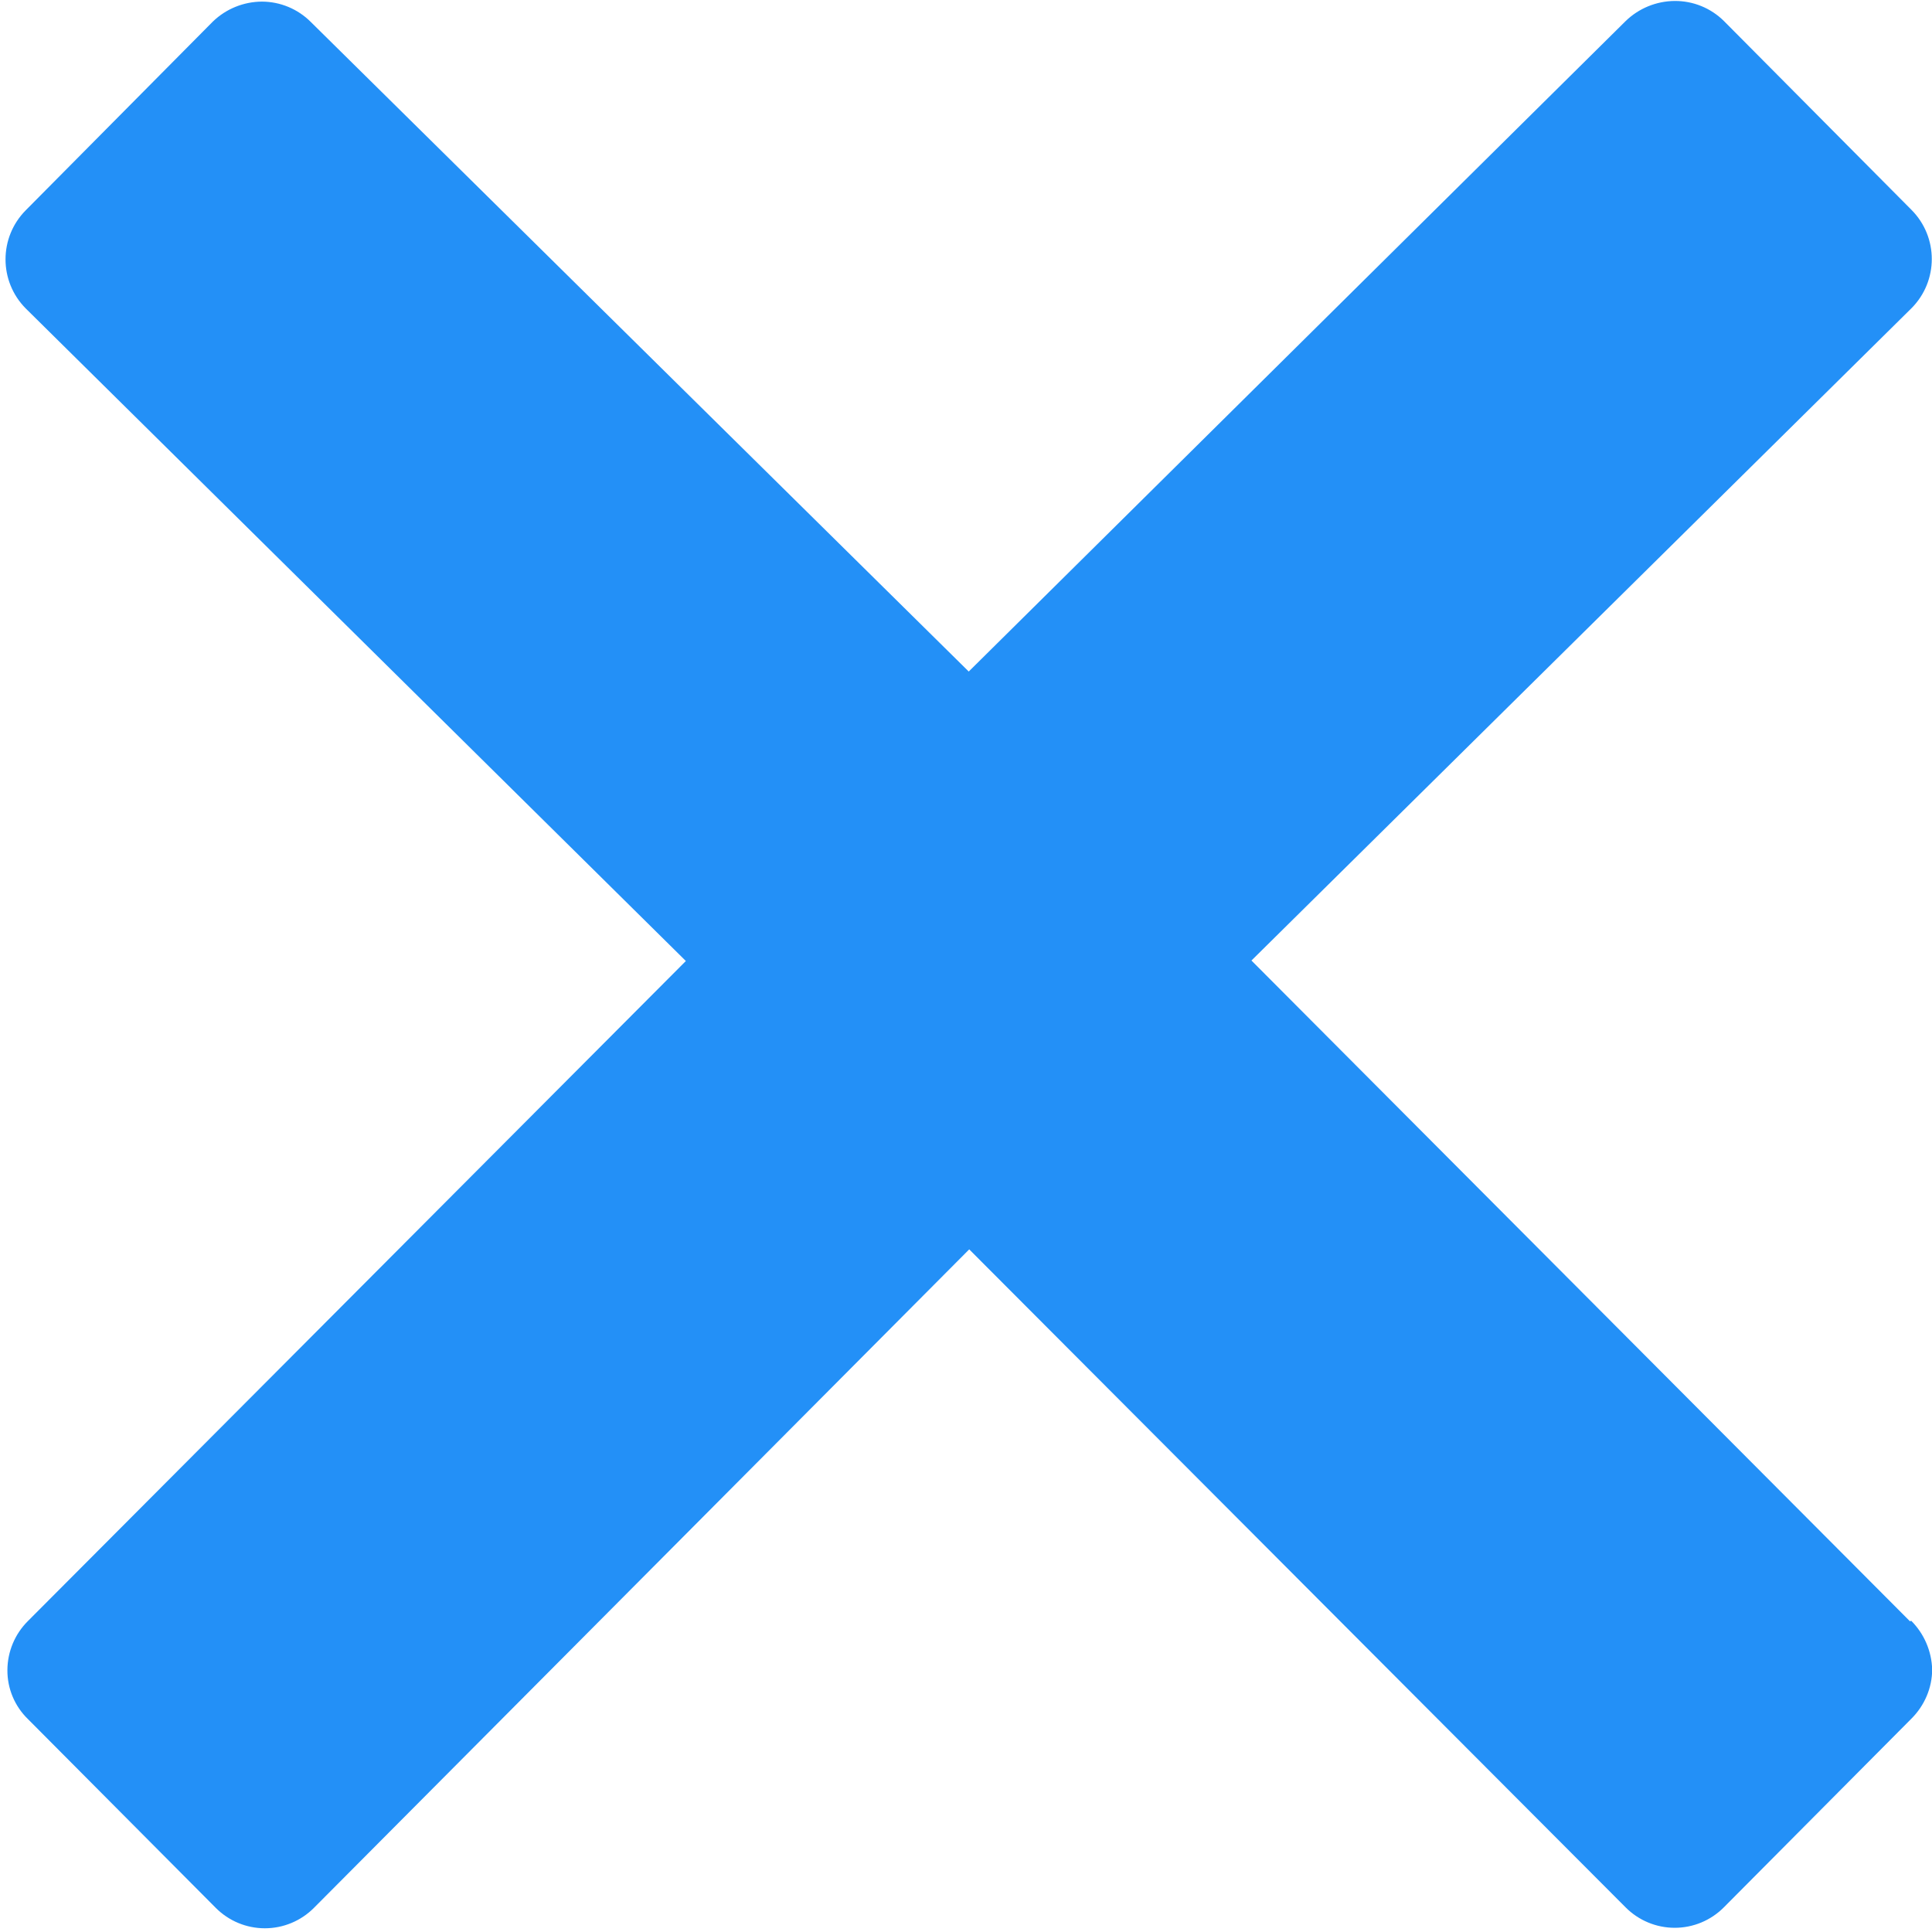
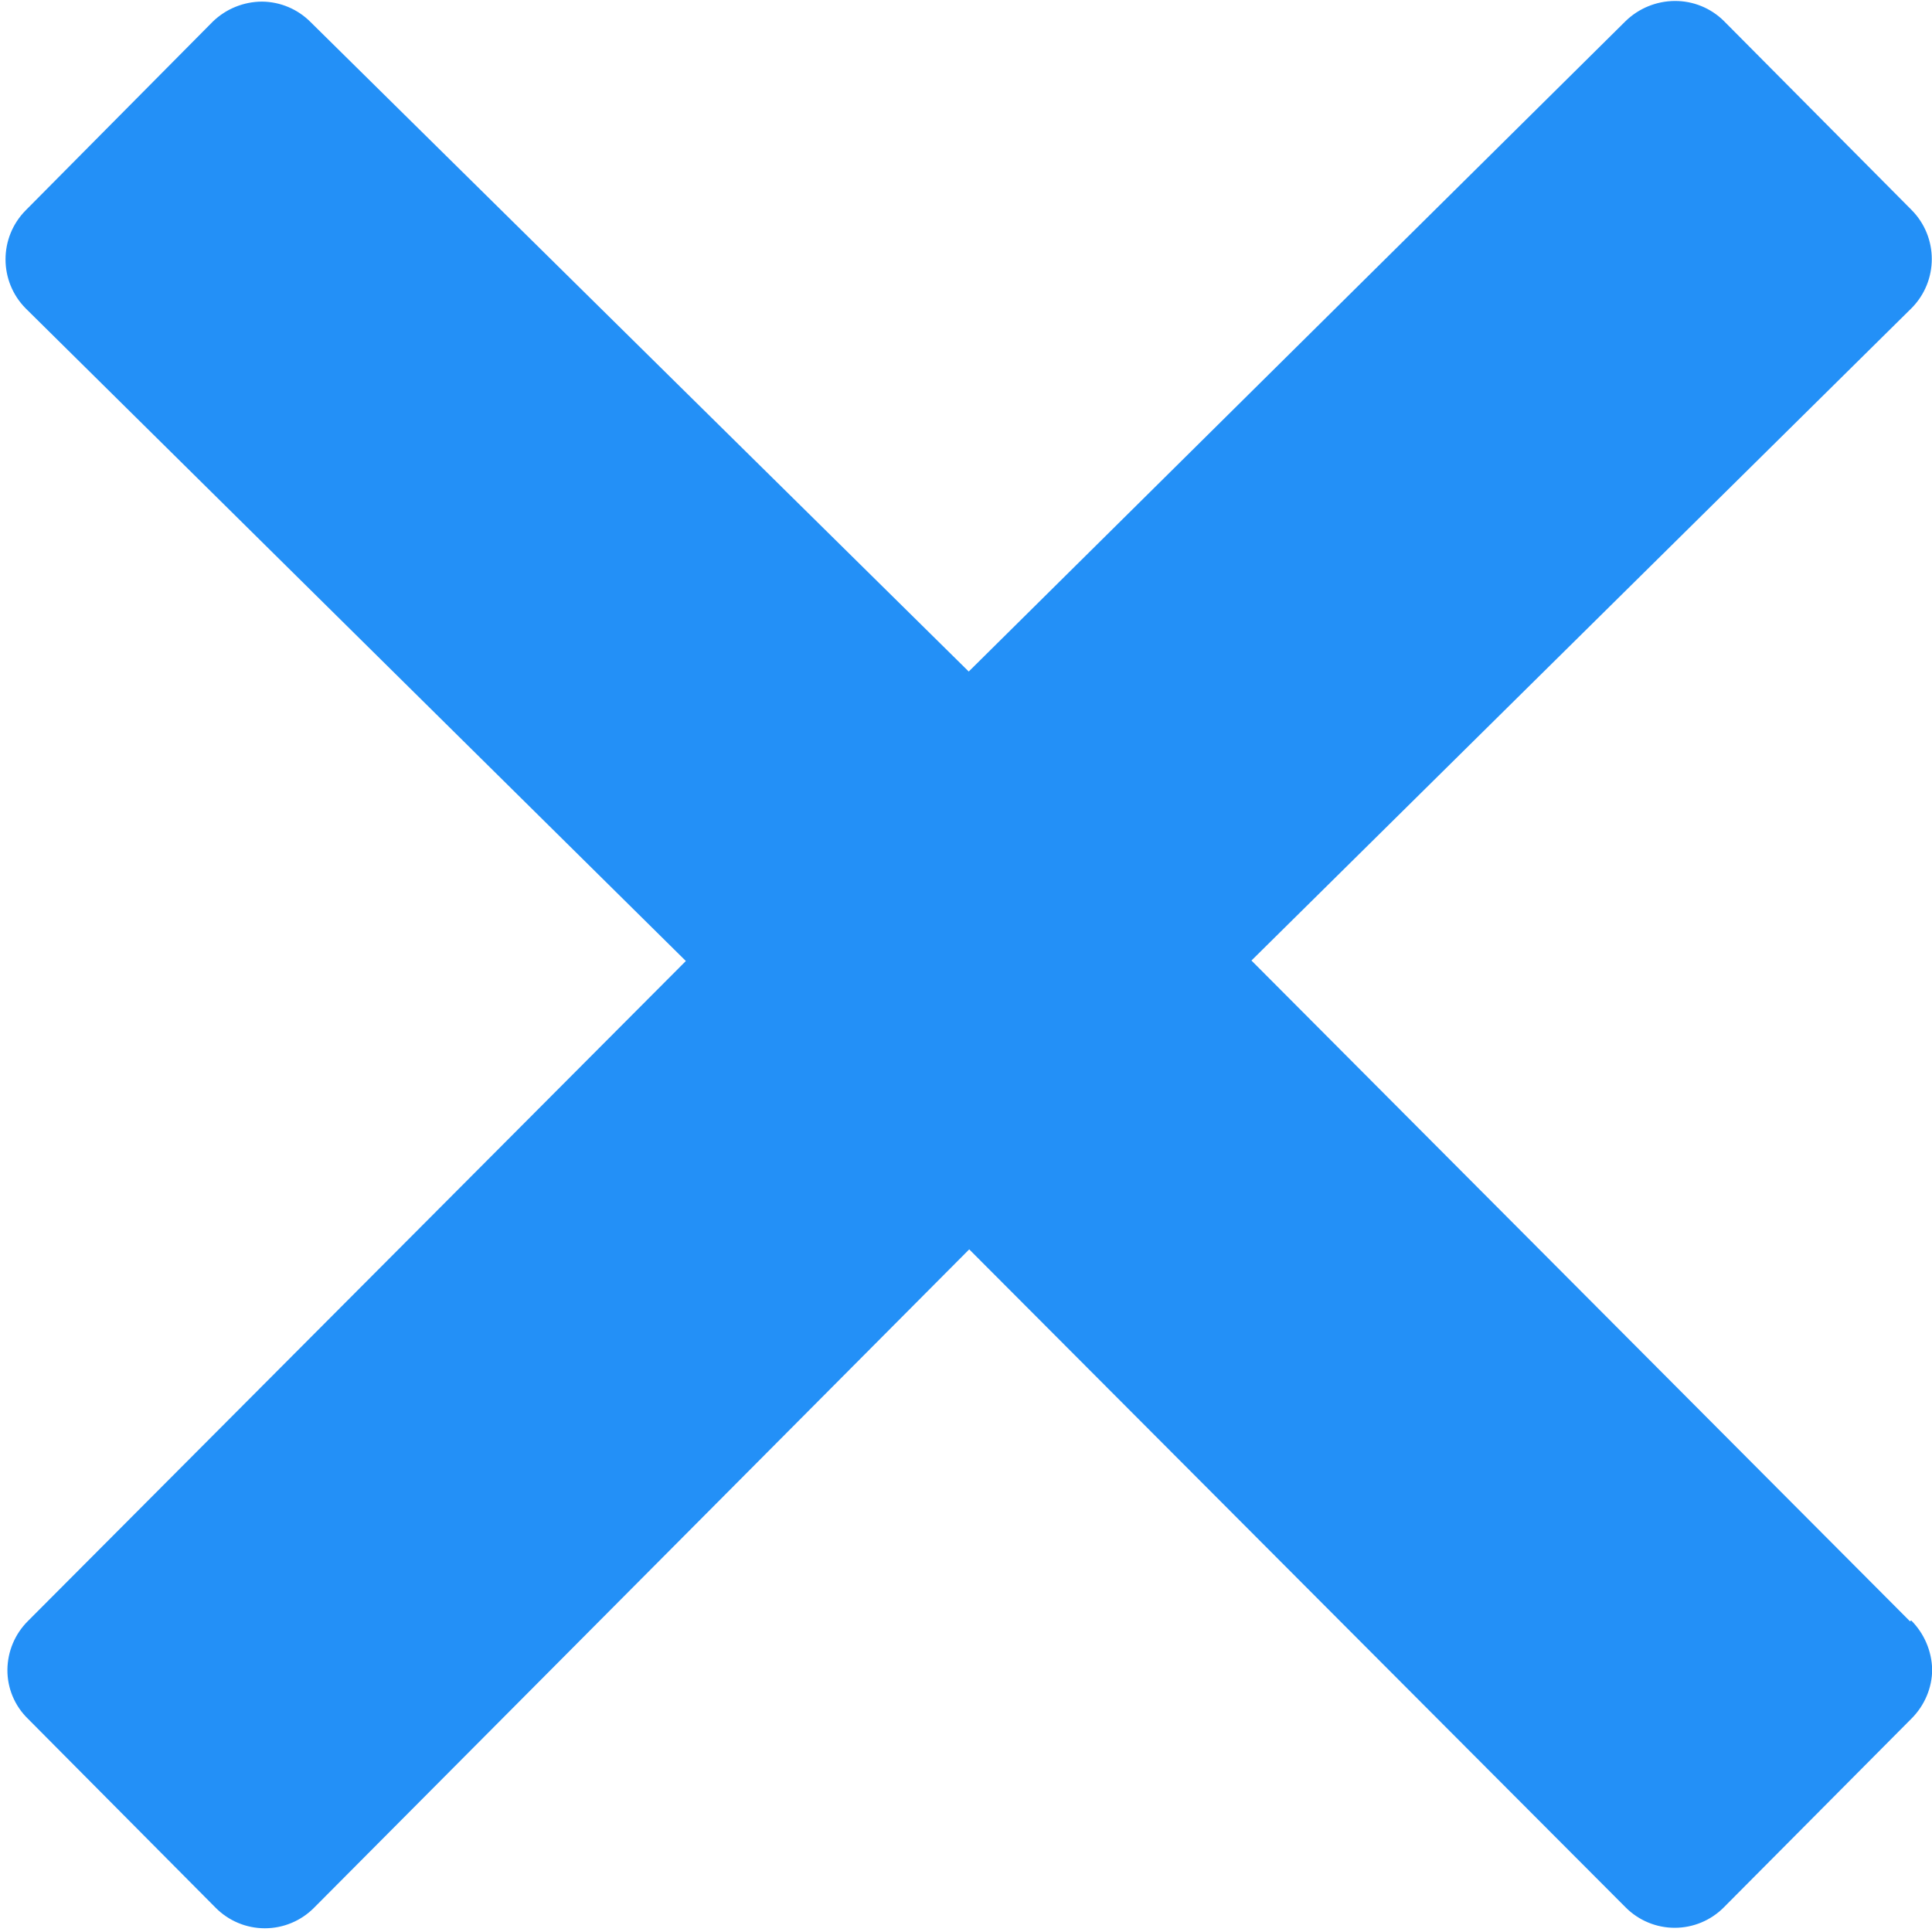
<svg xmlns="http://www.w3.org/2000/svg" width="12" height="12" viewBox="0 0 12 12">
-   <path d="M11.863 10.07l-4.09-4.104 4.1-4.052a.433.433 0 0 0 0-.61L10.707.13a.43.43 0 0 0-.305-.124.442.442 0 0 0-.305.125l-4.08 4.04L1.93.136A.43.43 0 0 0 1.627.01a.442.442 0 0 0-.305.124L.16 1.306a.433.433 0 0 0 0 .61l4.1 4.053-4.087 4.1a.432.432 0 0 0-.127.304.42.42 0 0 0 .128.305L1.34 11.85a.43.43 0 0 0 .61 0l4.07-4.09 4.077 4.087a.43.43 0 0 0 .61 0l1.166-1.173c.08-.08.128-.19.128-.305a.446.446 0 0 0-.13-.302z" fill="#2390F7" />
+   <path d="M11.863 10.07l-4.09-4.104 4.1-4.052a.433.433 0 0 0 0-.61L10.707.13a.43.43 0 0 0-.305-.124.442.442 0 0 0-.305.125l-4.08 4.04L1.93.138A.43.43 0 0 0 1.627.01a.442.442 0 0 0-.305.124L.16 1.306a.433.433 0 0 0 0 .61l4.1 4.053-4.087 4.1a.432.432 0 0 0-.127.302.42.42 0 0 0 .128.305L1.34 11.85a.43.43 0 0 0 .61 0l4.07-4.09 4.077 4.087a.43.43 0 0 0 .61 0l1.166-1.173c.08-.08.128-.19.128-.305a.446.446 0 0 0-.13-.304z" fill="#2390F7" />
</svg>
